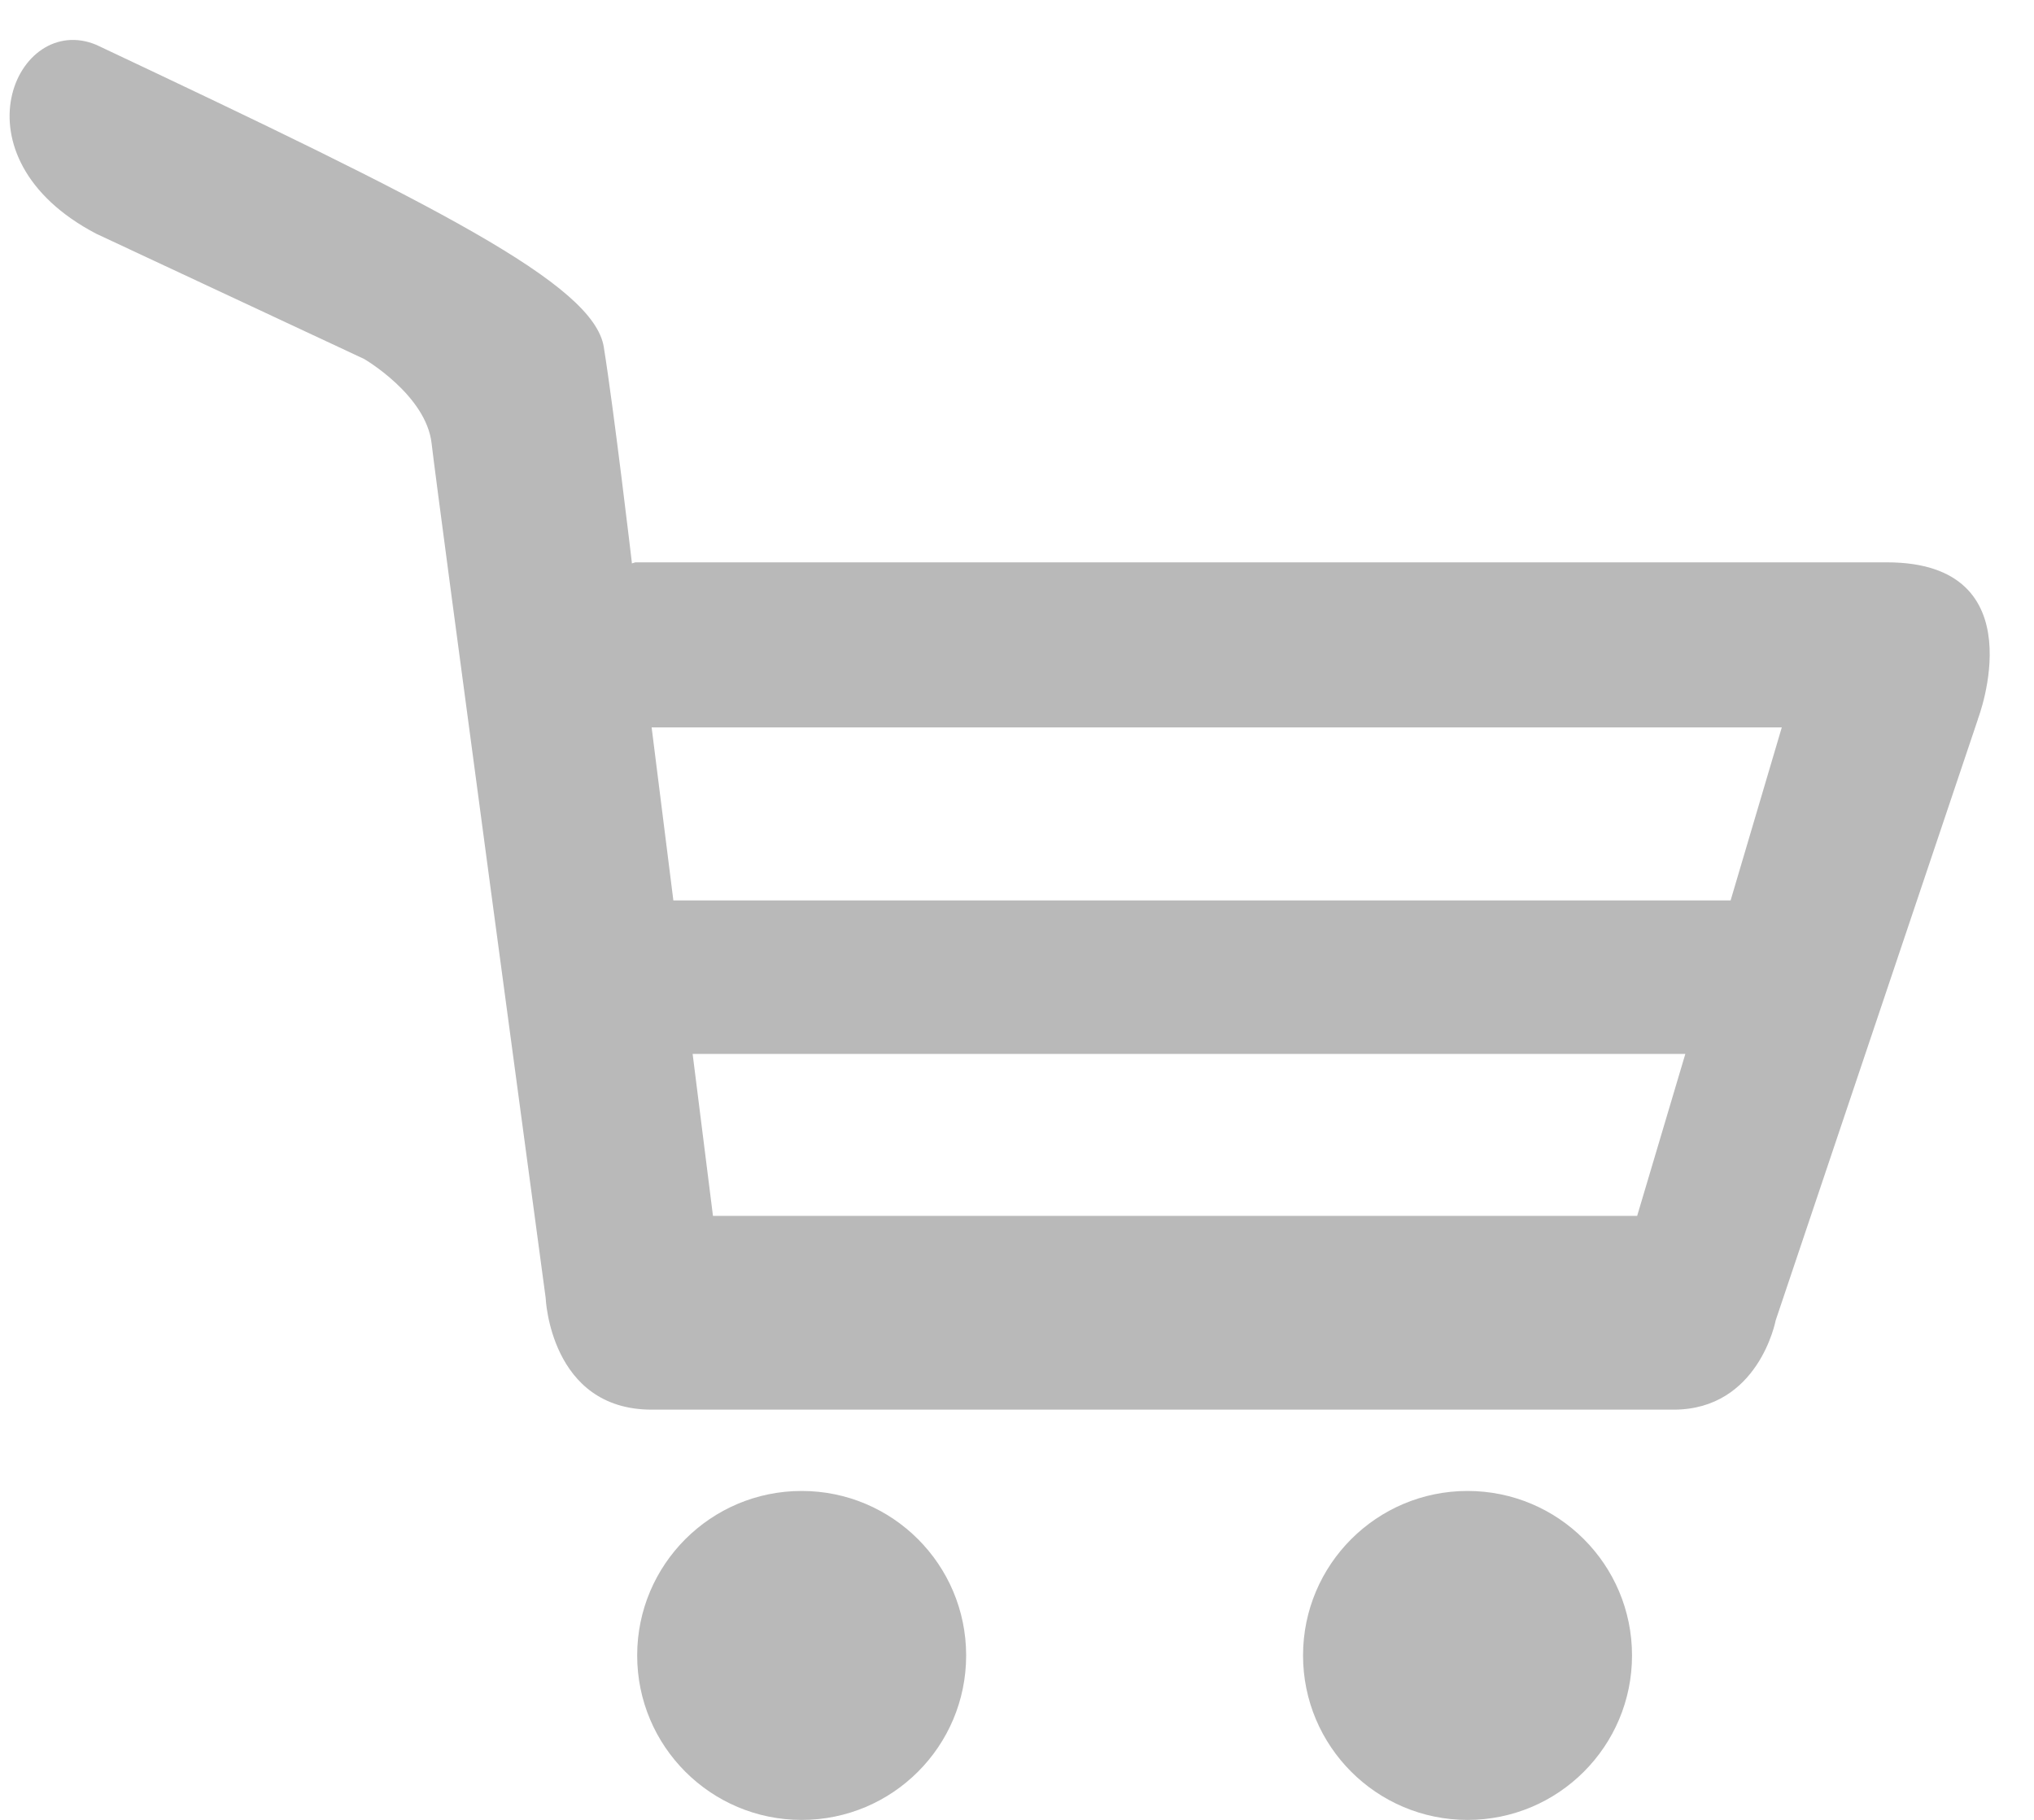
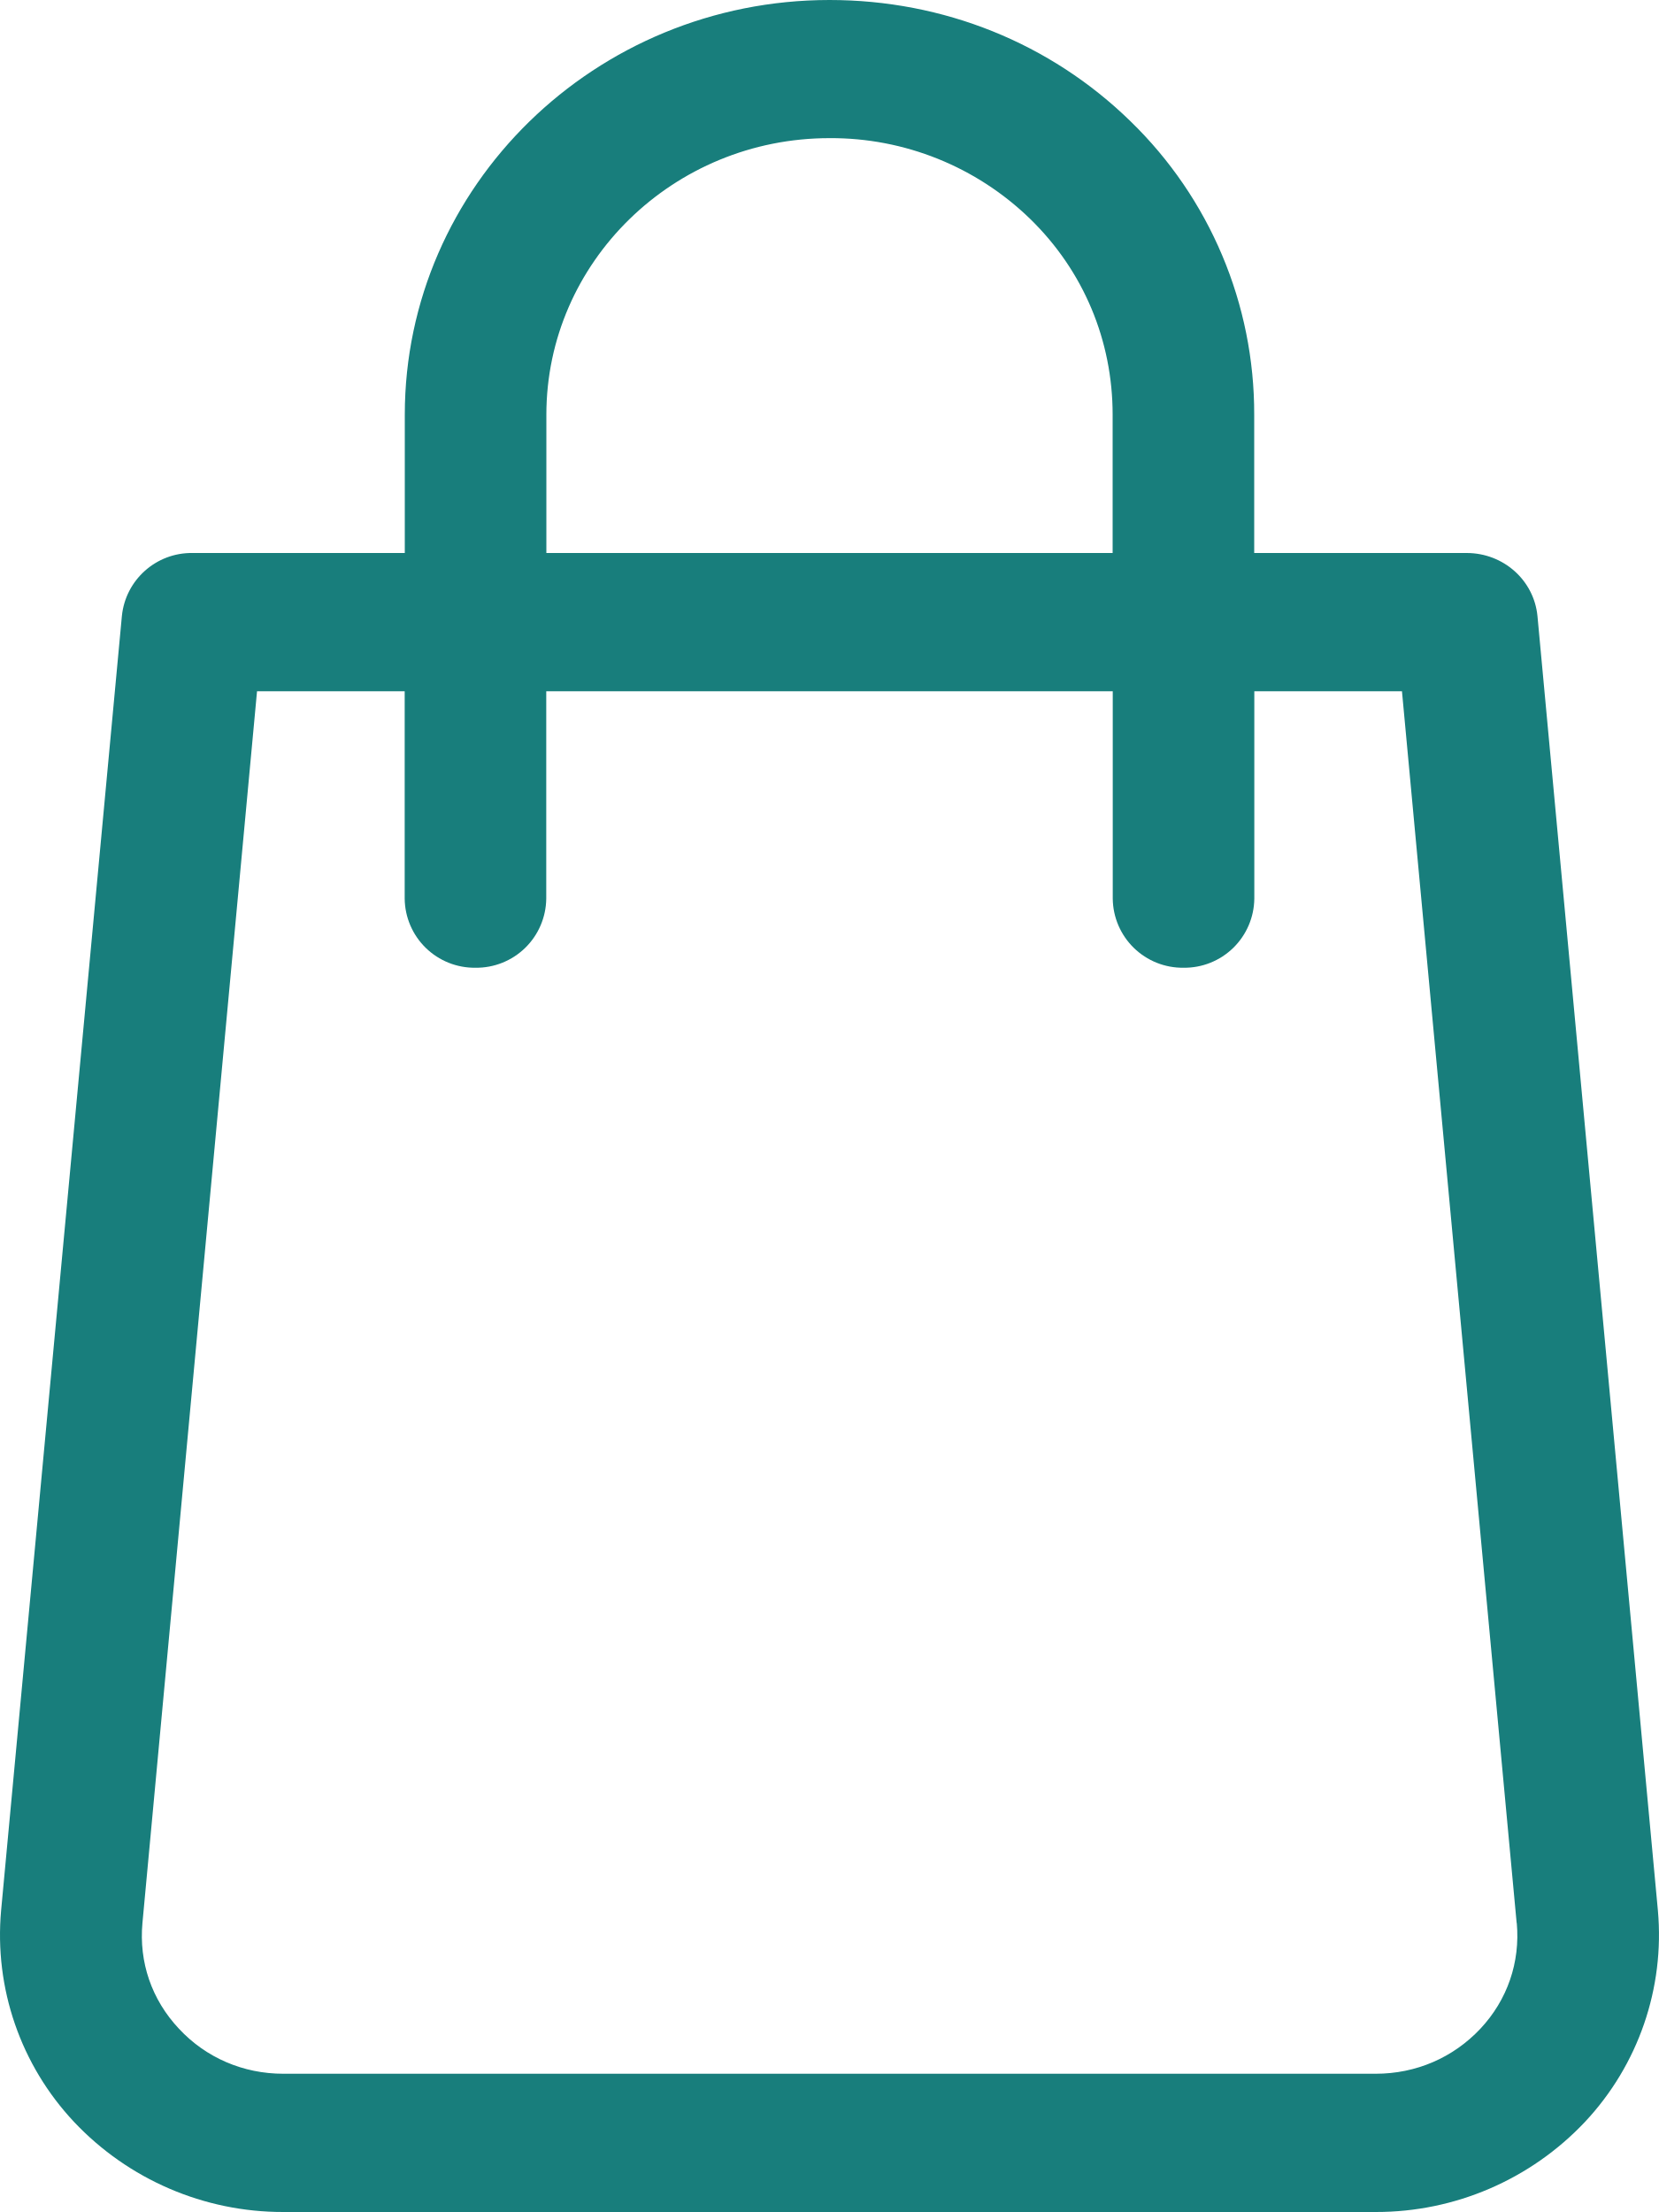
- <svg xmlns="http://www.w3.org/2000/svg" xmlns:xlink="http://www.w3.org/1999/xlink" width="19" height="17" viewBox="0 0 19 17">
-   <defs>
-     <path id="y0cwa" d="M1035.644 1023.795h-10.557l.203 1.616h9.876zm-.901 3.05h-9.273l.19 1.513h8.633zm2.734-3.129l-1.89 5.618s-.157.834-.954.834h-9.545c-.951 0-.991-1.045-.991-1.045s-1.014-7.524-1.065-7.979c-.05-.454-.631-.791-.631-.791l-2.501-1.169c-1.37-.716-.747-2.078 0-1.765 3.171 1.496 4.645 2.233 4.74 2.822.095.59.262 2.012.262 2.012v.01a.937.937 0 0 1 .033-.01h11.691c1.412 0 .85 1.466.85 1.463zm-3.232 8.748a1.536 1.536 0 1 1-3.073 0 1.536 1.536 0 0 1 3.073 0zm-6.22 0a1.536 1.536 0 1 1-3.073 0 1.536 1.536 0 0 1 3.073 0z" />
-   </defs>
+ <svg xmlns="http://www.w3.org/2000/svg" width="15" height="20" viewBox="0 0 15 20">
  <g>
-     <g transform="translate(-1019 -1017)">
-       <use fill="#b9b9b9" xlink:href="#y0cwa" />
+     <g>
+       <path fill="#187e7c" d="M14.33 19.186a2.594 2.594 0 0 1-1.89.814H2.561a2.594 2.594 0 0 1-1.891-.814 2.468 2.468 0 0 1-.66-1.912L1.102 5.57A.633.633 0 0 1 1.74 5h1.92V3.75C3.66 1.682 5.382 0 7.5 0c1.03 0 1.996.389 2.72 1.095a3.684 3.684 0 0 1 1.12 2.655V5h1.921c.332 0 .608.246.64.569l1.089 11.705a2.472 2.472 0 0 1-.66 1.912zM4.94 5h5.12V3.75c0-.671-.263-1.301-.746-1.771a2.582 2.582 0 0 0-1.814-.73c-1.412 0-2.56 1.122-2.56 2.501zm8.773 12.387L12.676 6.25h-1.335v1.875a.632.632 0 0 1-.64.625.632.632 0 0 1-.64-.625V6.25H4.939v1.875a.632.632 0 0 1-.64.625.632.632 0 0 1-.64-.625V6.25H2.324L1.288 17.386c-.033.355.083.694.33.957.244.262.58.407.944.407h9.876c.365 0 .7-.145.946-.406.246-.262.362-.603.33-.957z" />
    </g>
  </g>
</svg>
